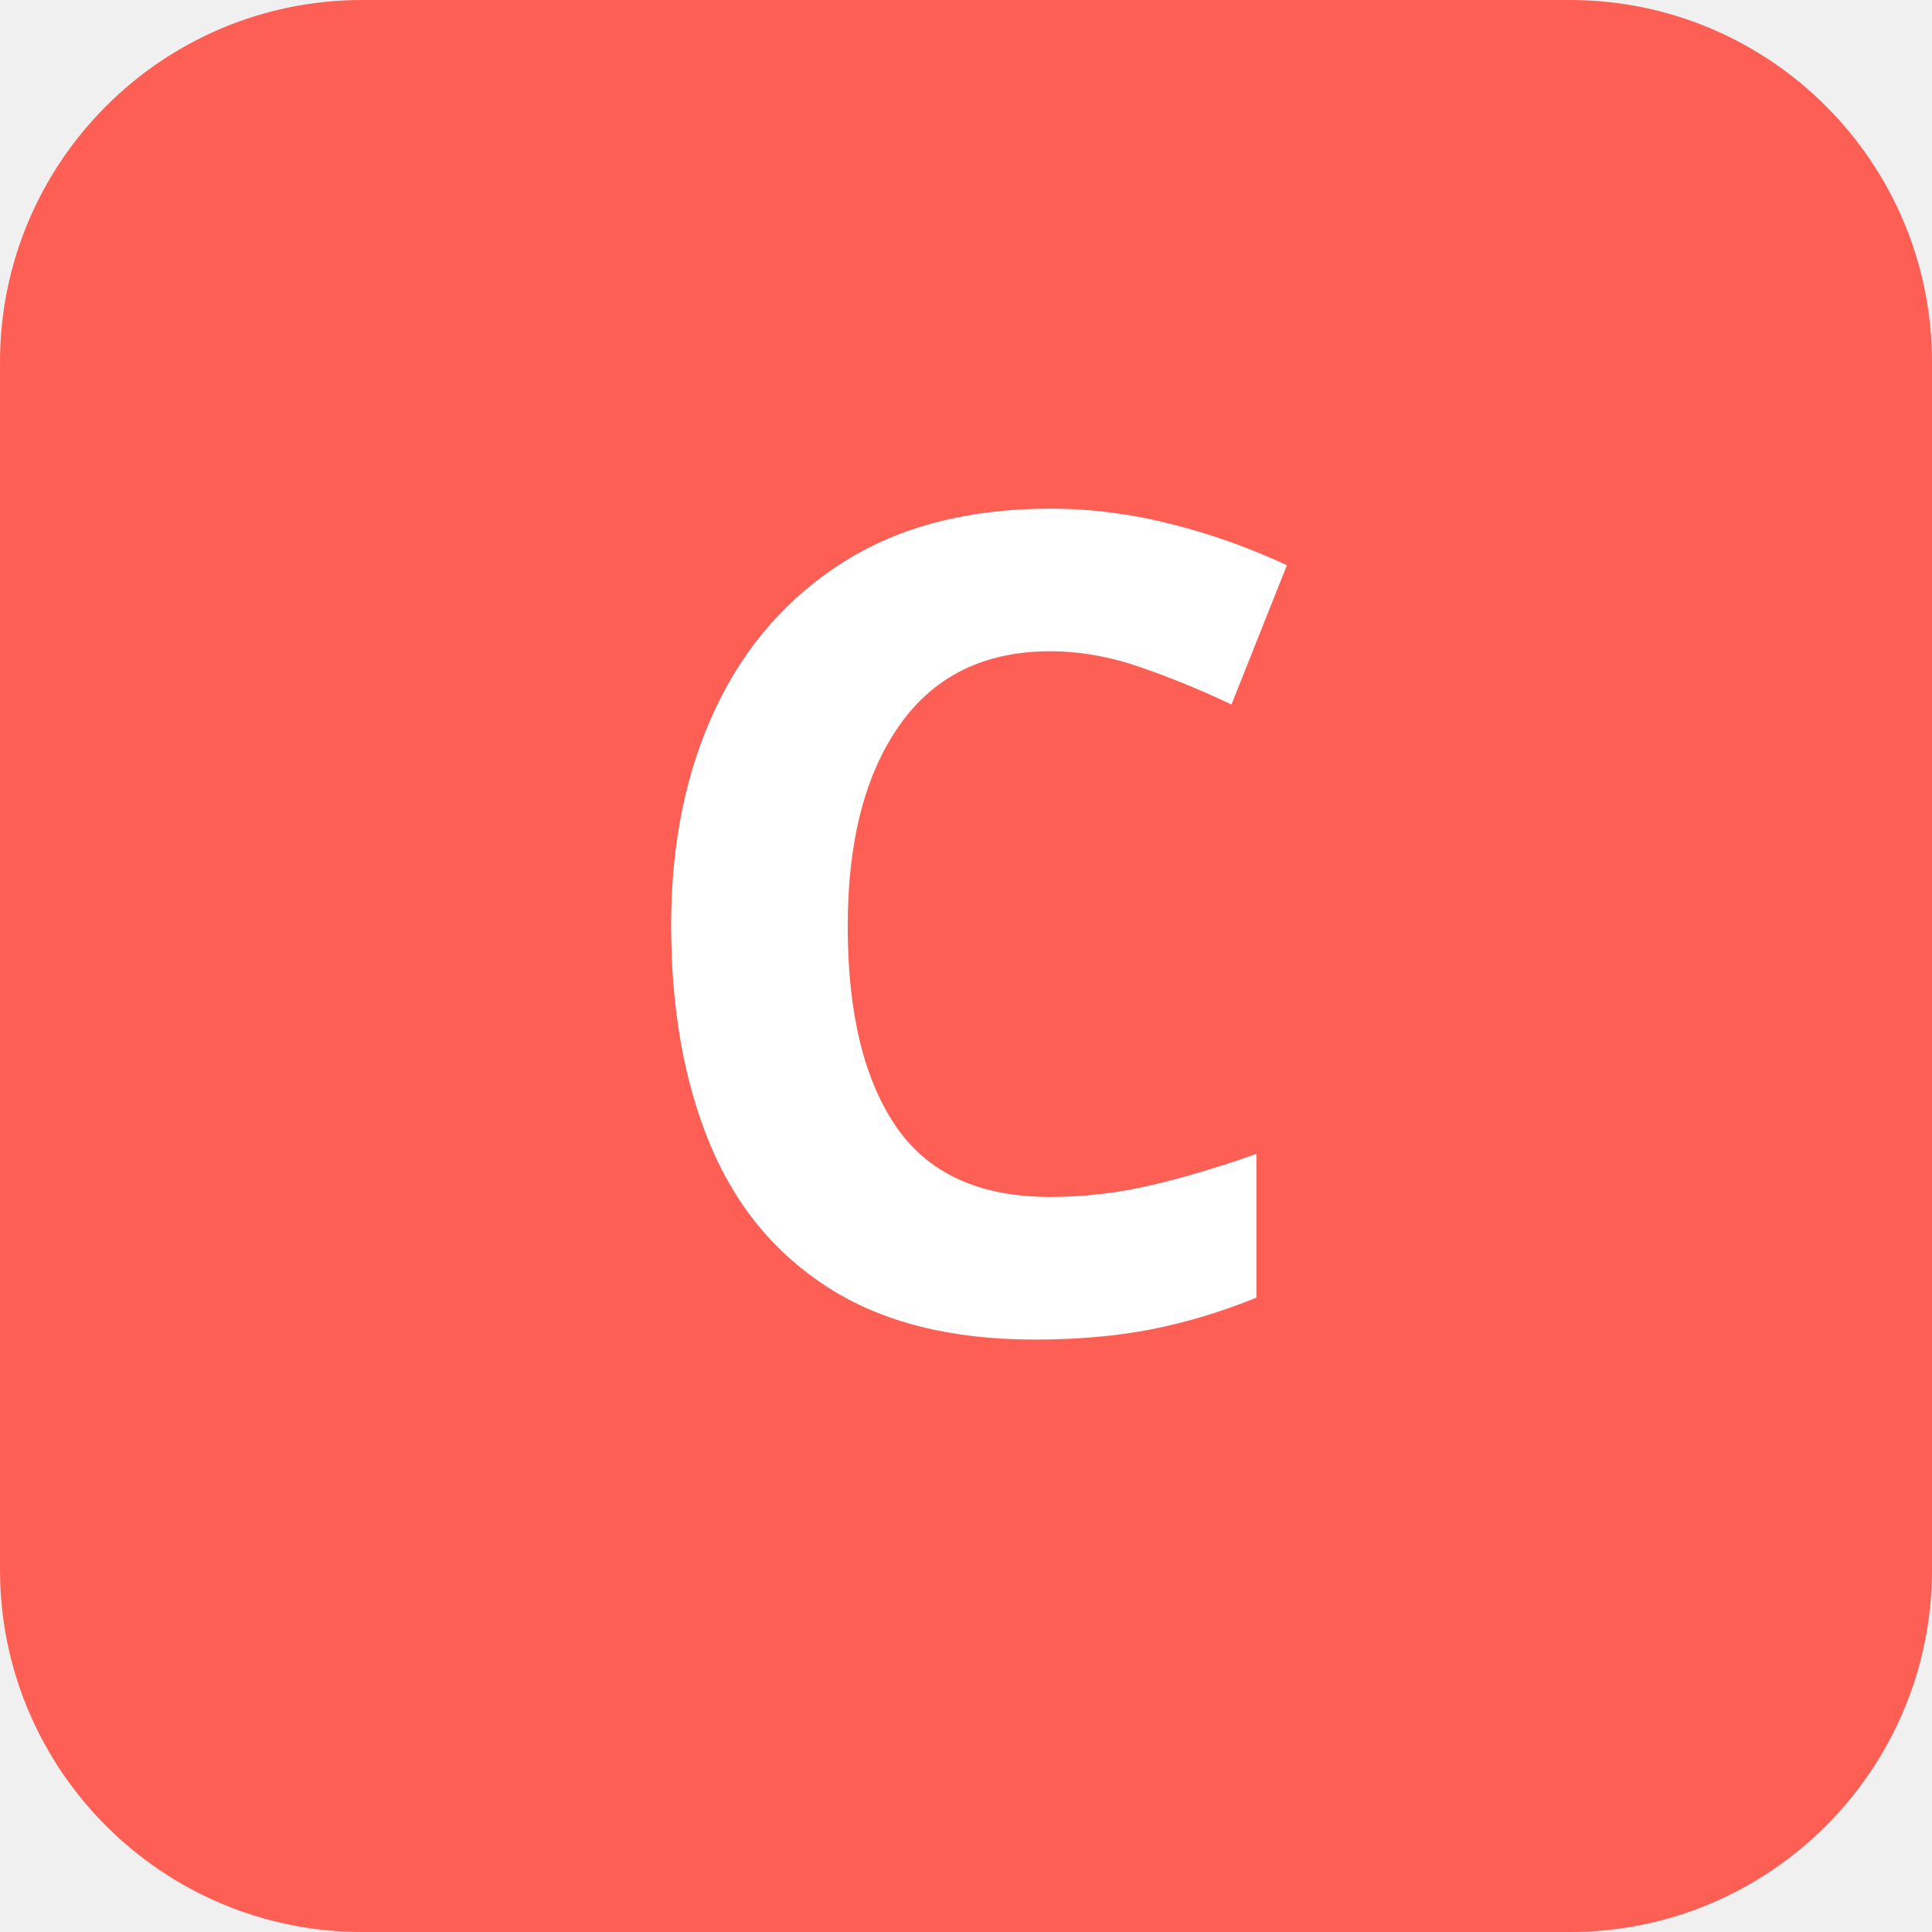
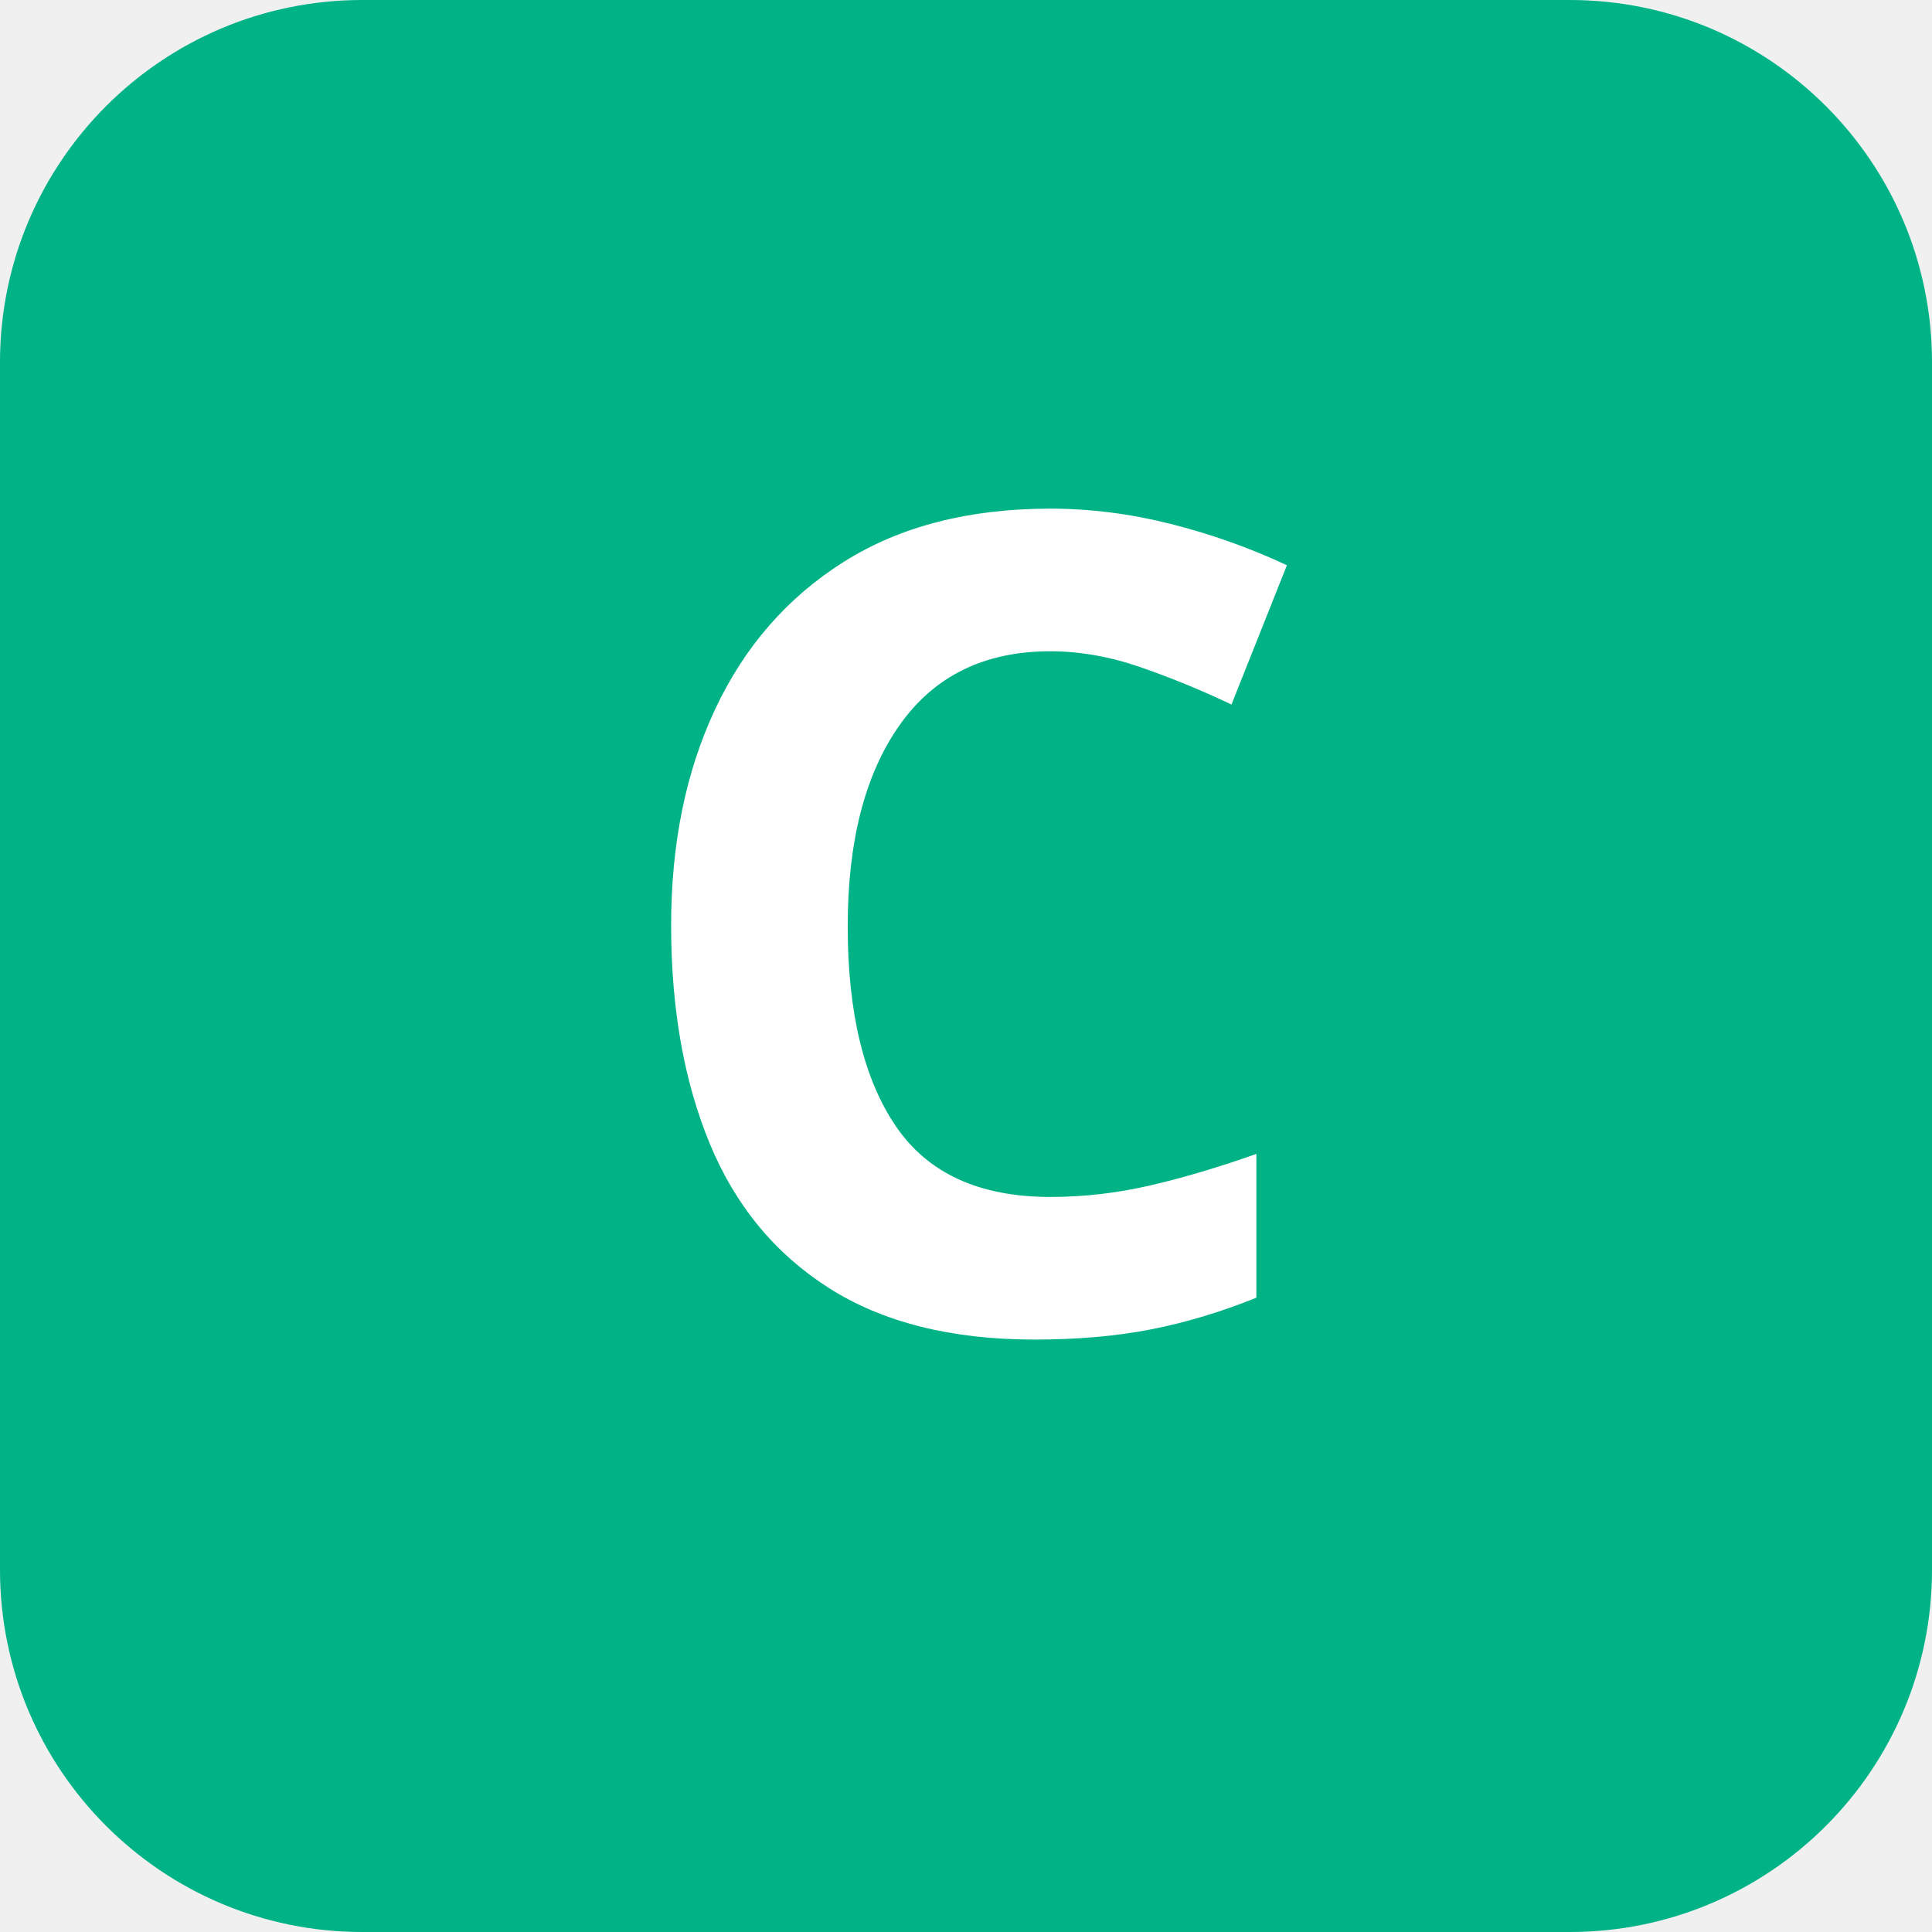
<svg xmlns="http://www.w3.org/2000/svg" viewBox="0 0 512 512">
-   <rect width="512" height="512" rx="96" fill="#fd5f54" />
+   <rect width="512" height="512" rx="96" fill="#00b386" />
  <text x="256" y="352" font-size="300" font-weight="800" text-anchor="middle" fill="#ffffff" font-family="Figtree, system-ui, sans-serif">C</text>
</svg>
